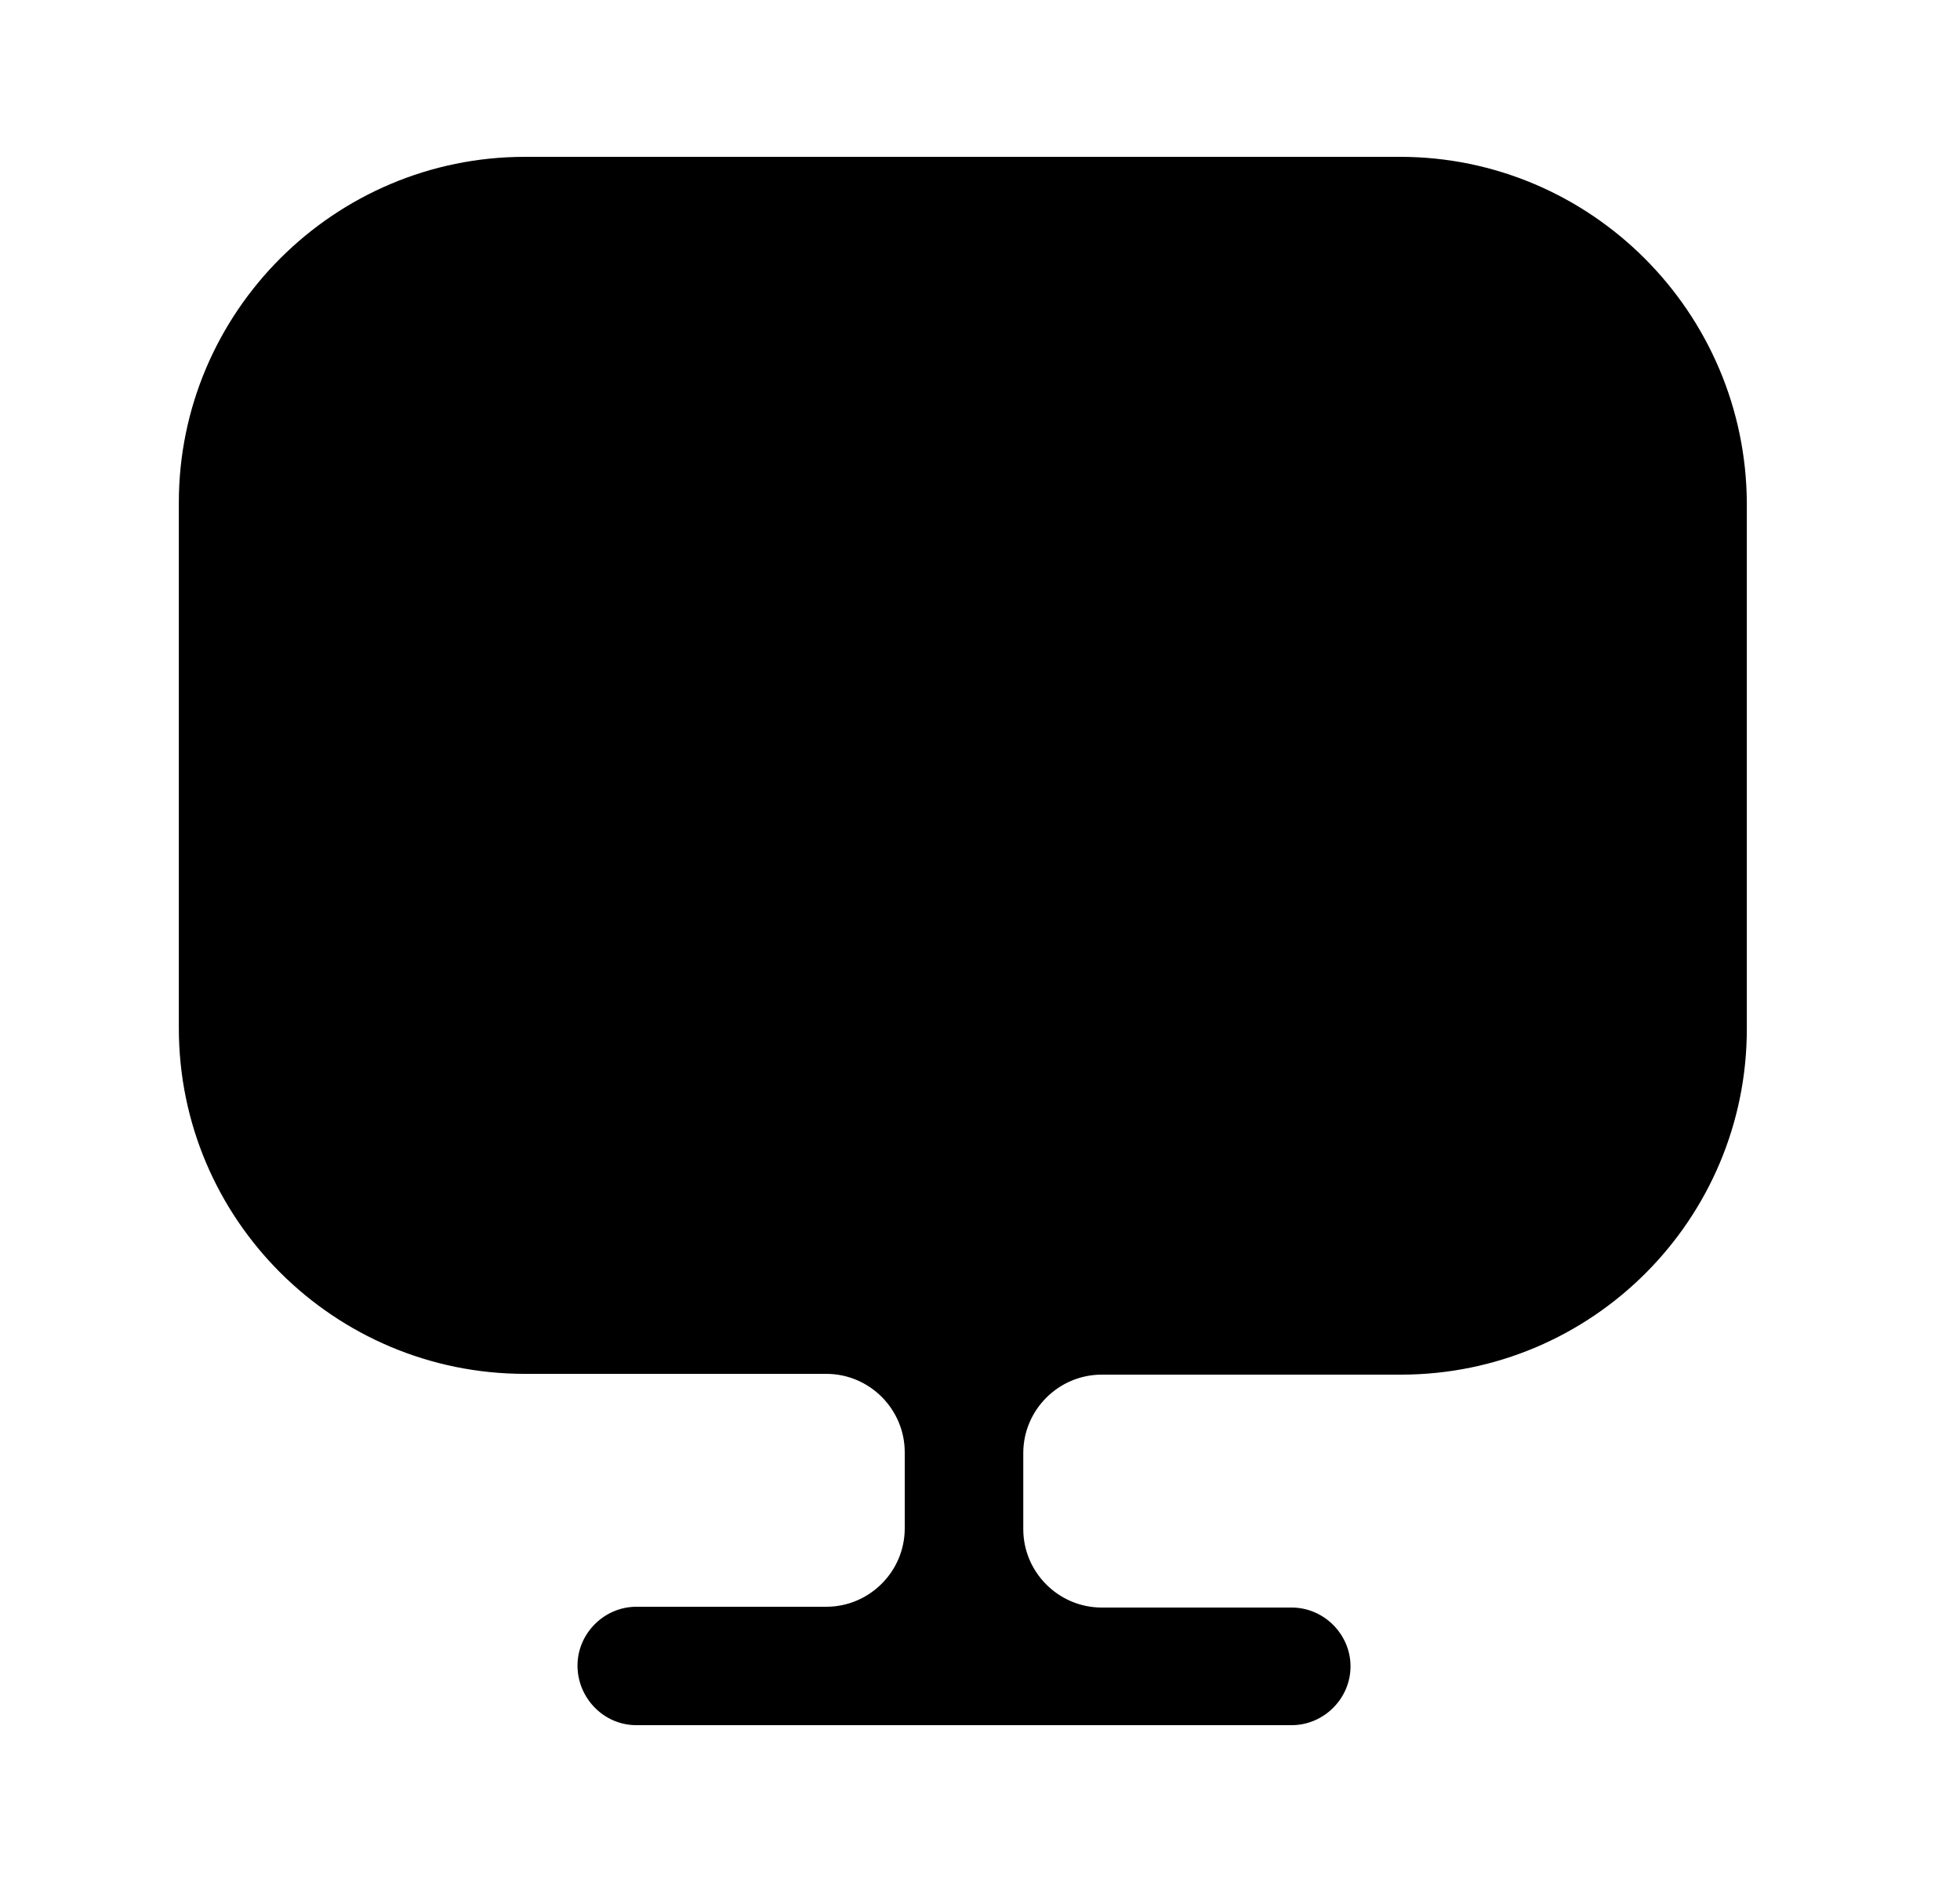
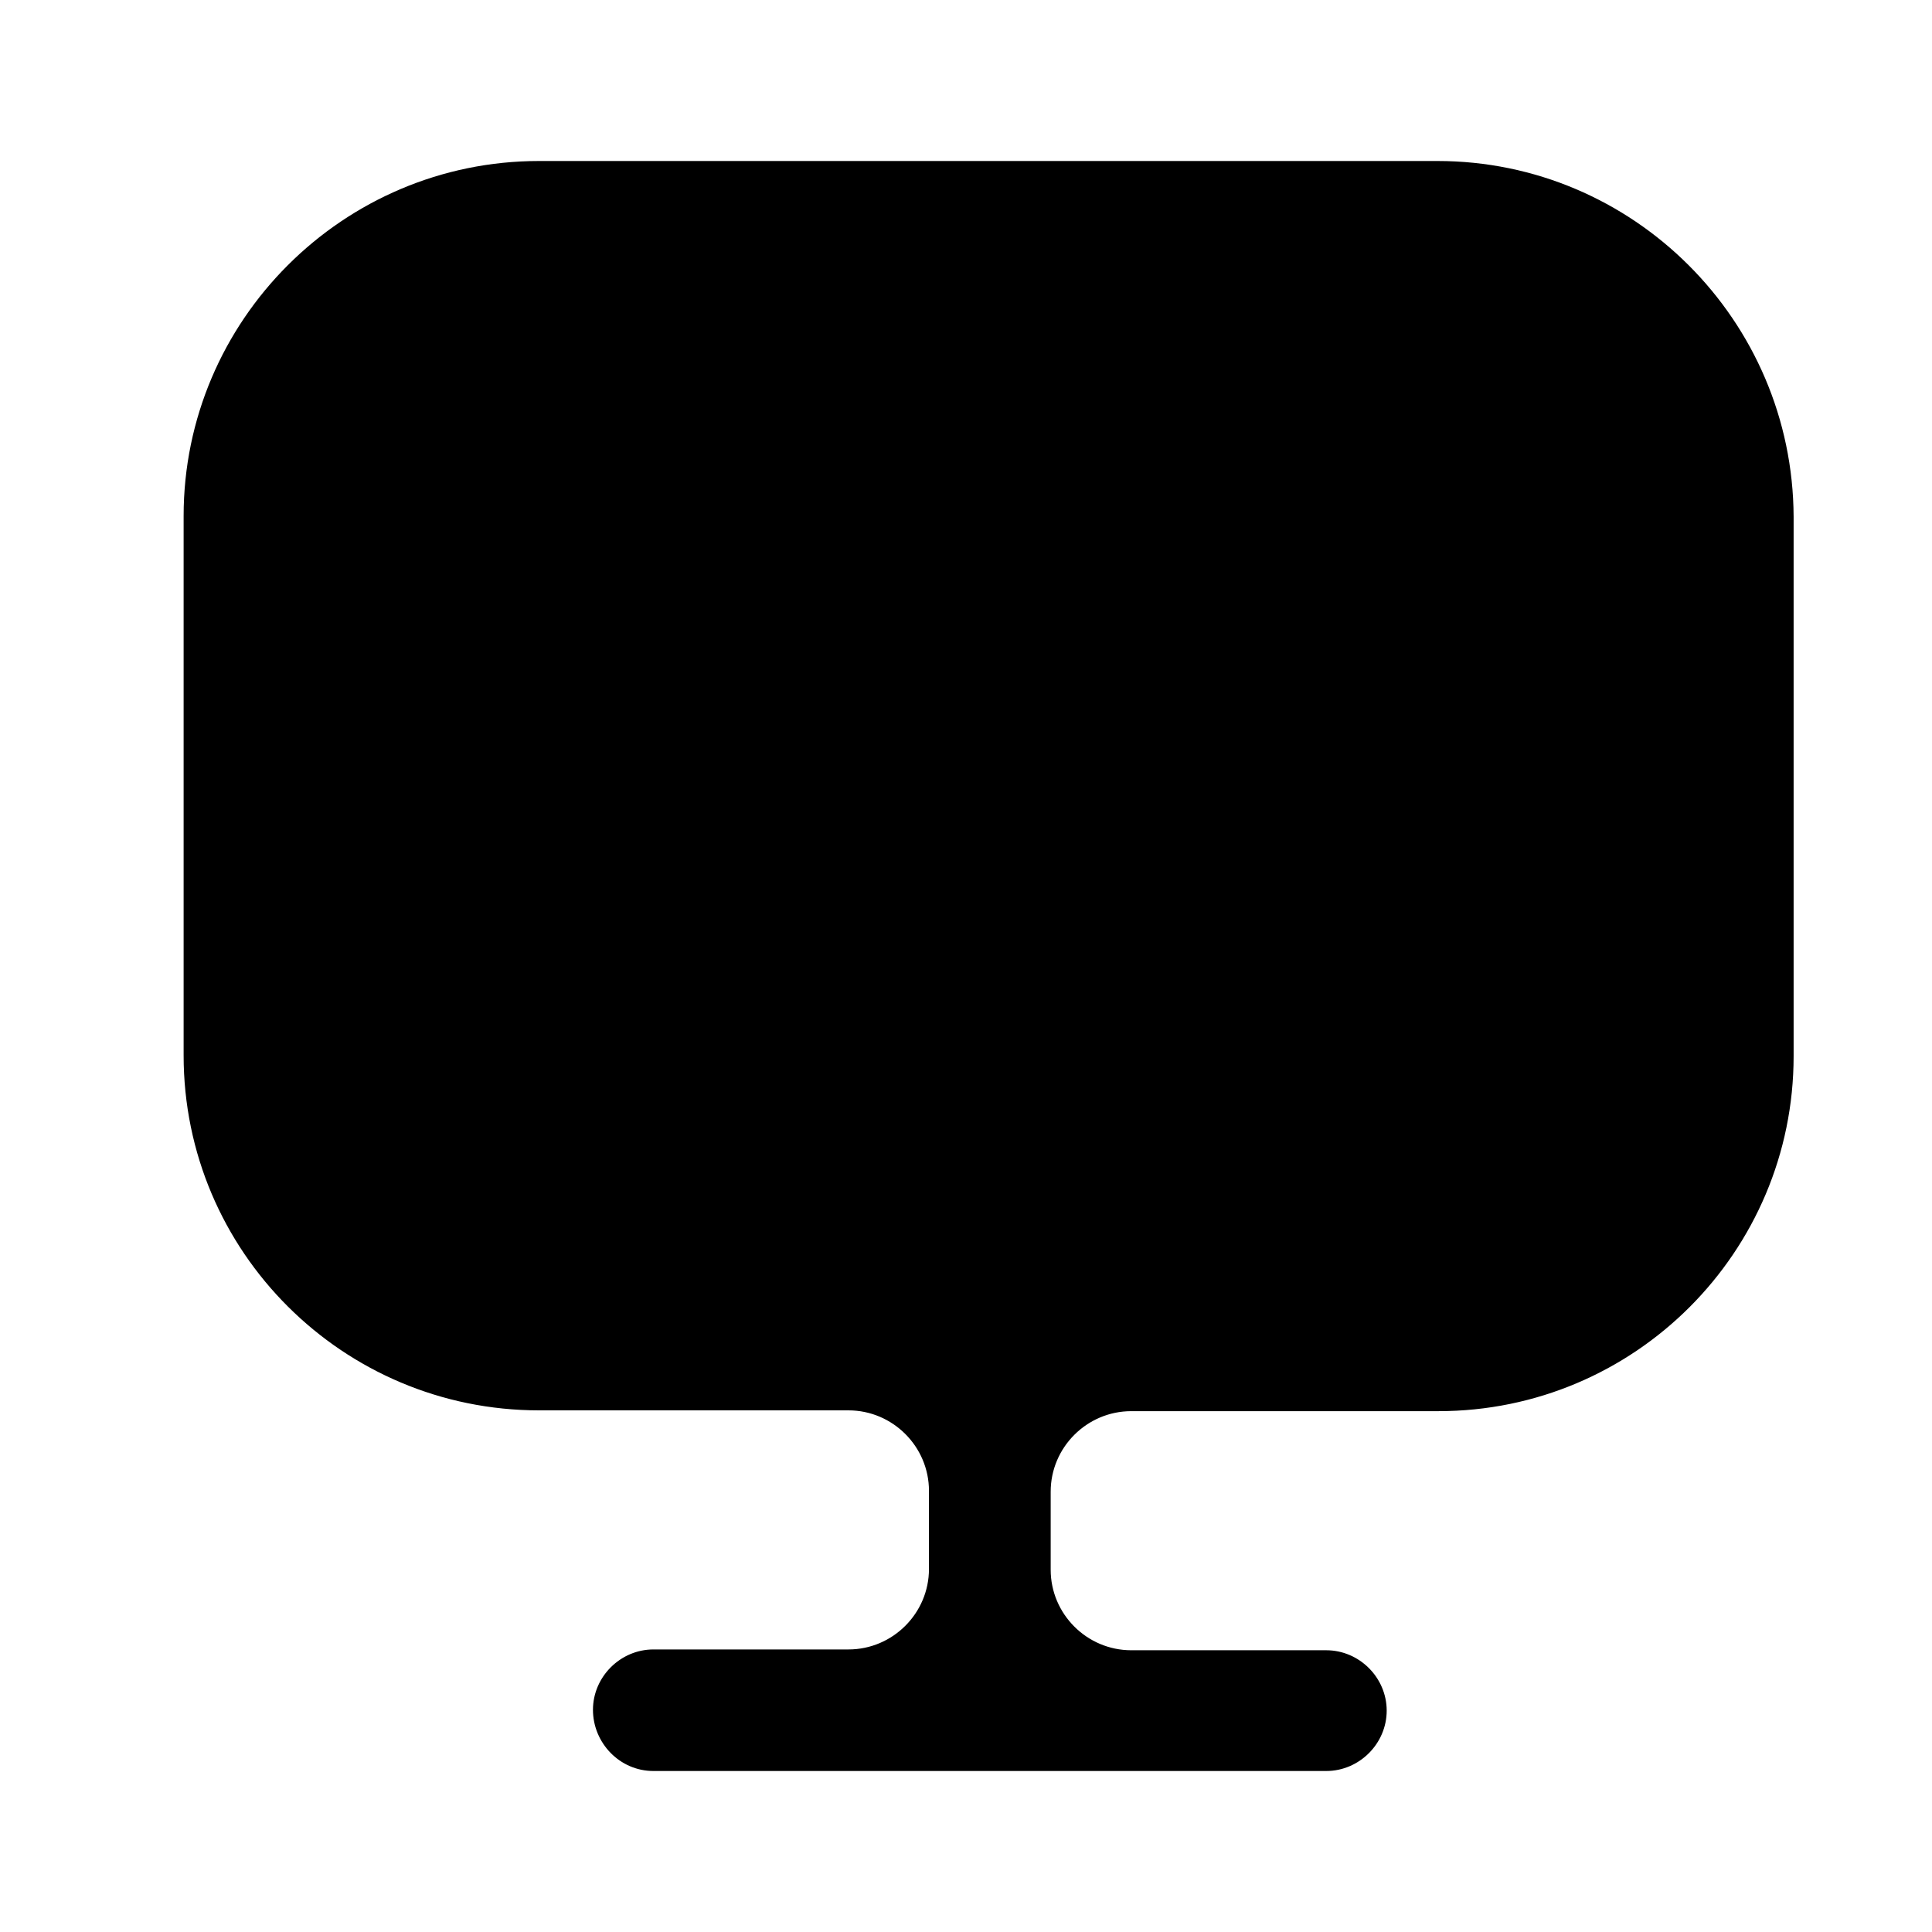
- <svg xmlns="http://www.w3.org/2000/svg" width="25" height="24" viewBox="0 0 25 24" fill="none">
+ <svg xmlns="http://www.w3.org/2000/svg" width="24" height="24" viewBox="0 0 24 24" fill="none">
  <path d="M17.857 2H6.696C4.263 2 2.281 3.98 2.281 6.41V12.91V13.11C2.281 15.55 4.263 17.52 6.696 17.52H10.54C11.09 17.52 11.54 17.97 11.54 18.52V19.49C11.54 20.04 11.09 20.49 10.54 20.49H8.117C7.707 20.49 7.366 20.83 7.366 21.24C7.366 21.65 7.697 22 8.117 22H16.475C16.886 22 17.226 21.66 17.226 21.25C17.226 20.84 16.886 20.5 16.475 20.5H14.053C13.502 20.5 13.052 20.05 13.052 19.5V18.53C13.052 17.98 13.502 17.53 14.053 17.53H17.867C20.309 17.53 22.281 15.55 22.281 13.12V12.92V6.42C22.271 3.98 20.289 2 17.857 2Z" fill="currentColor" />
</svg>
